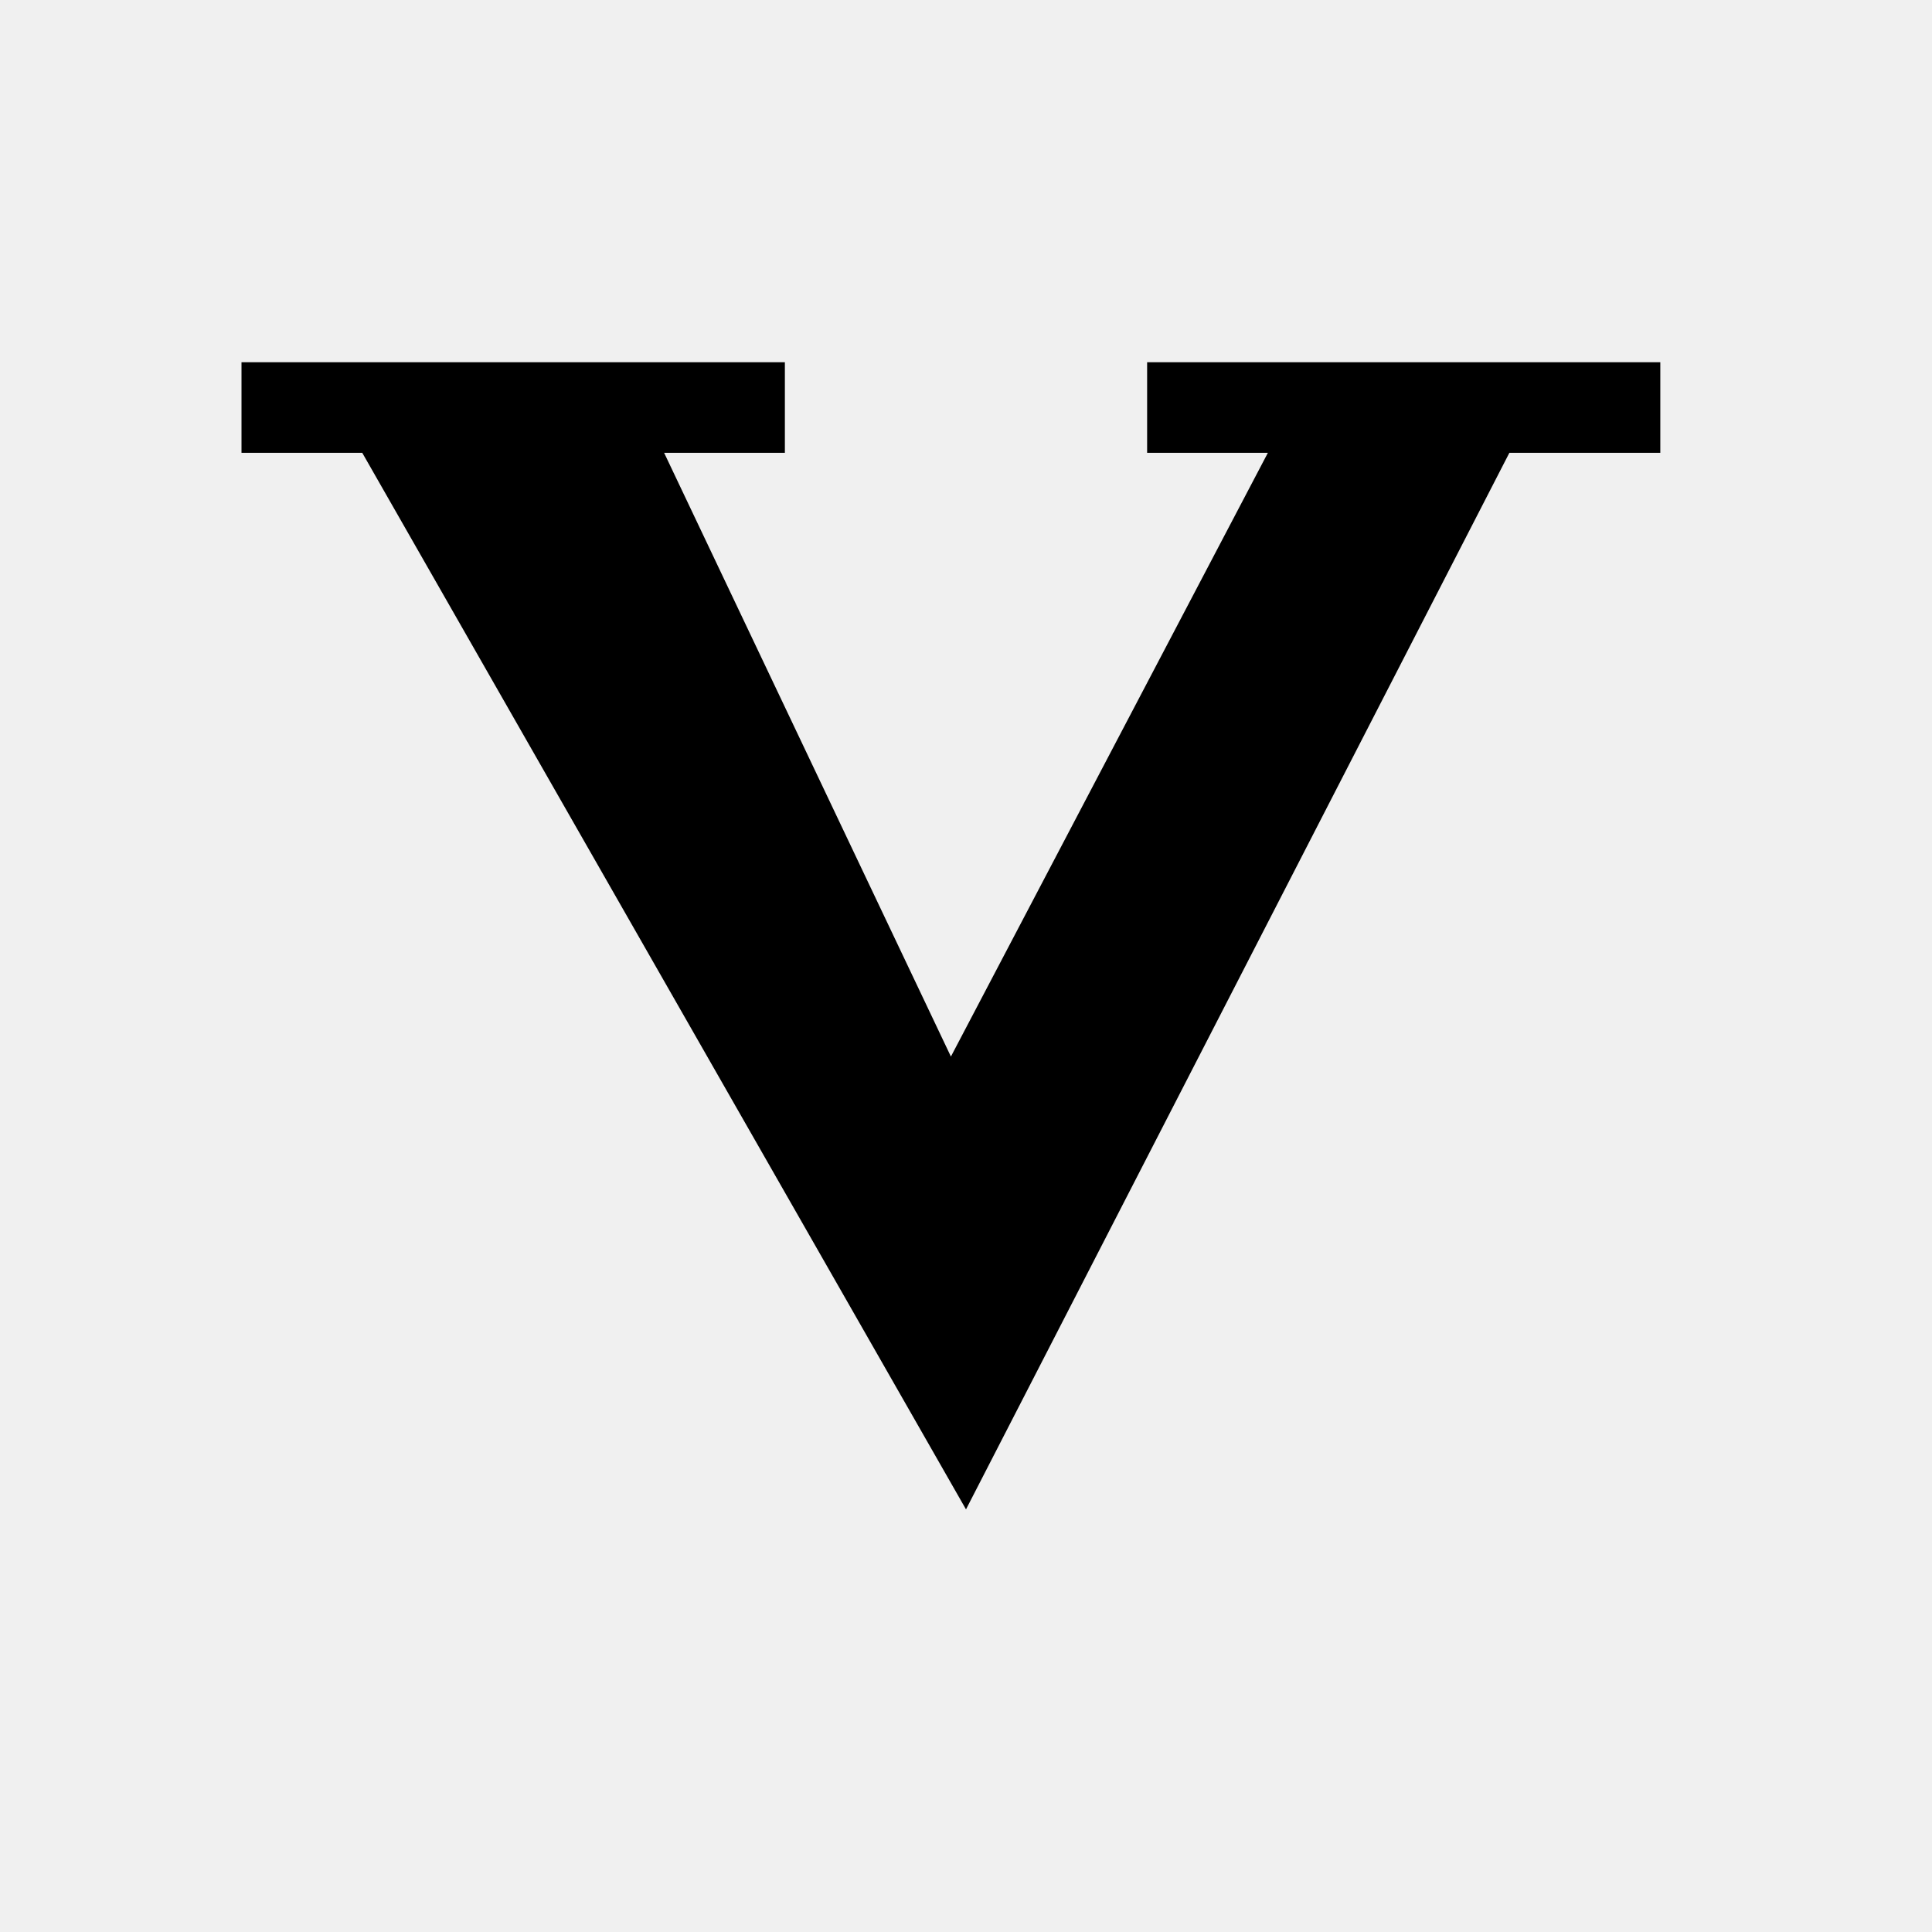
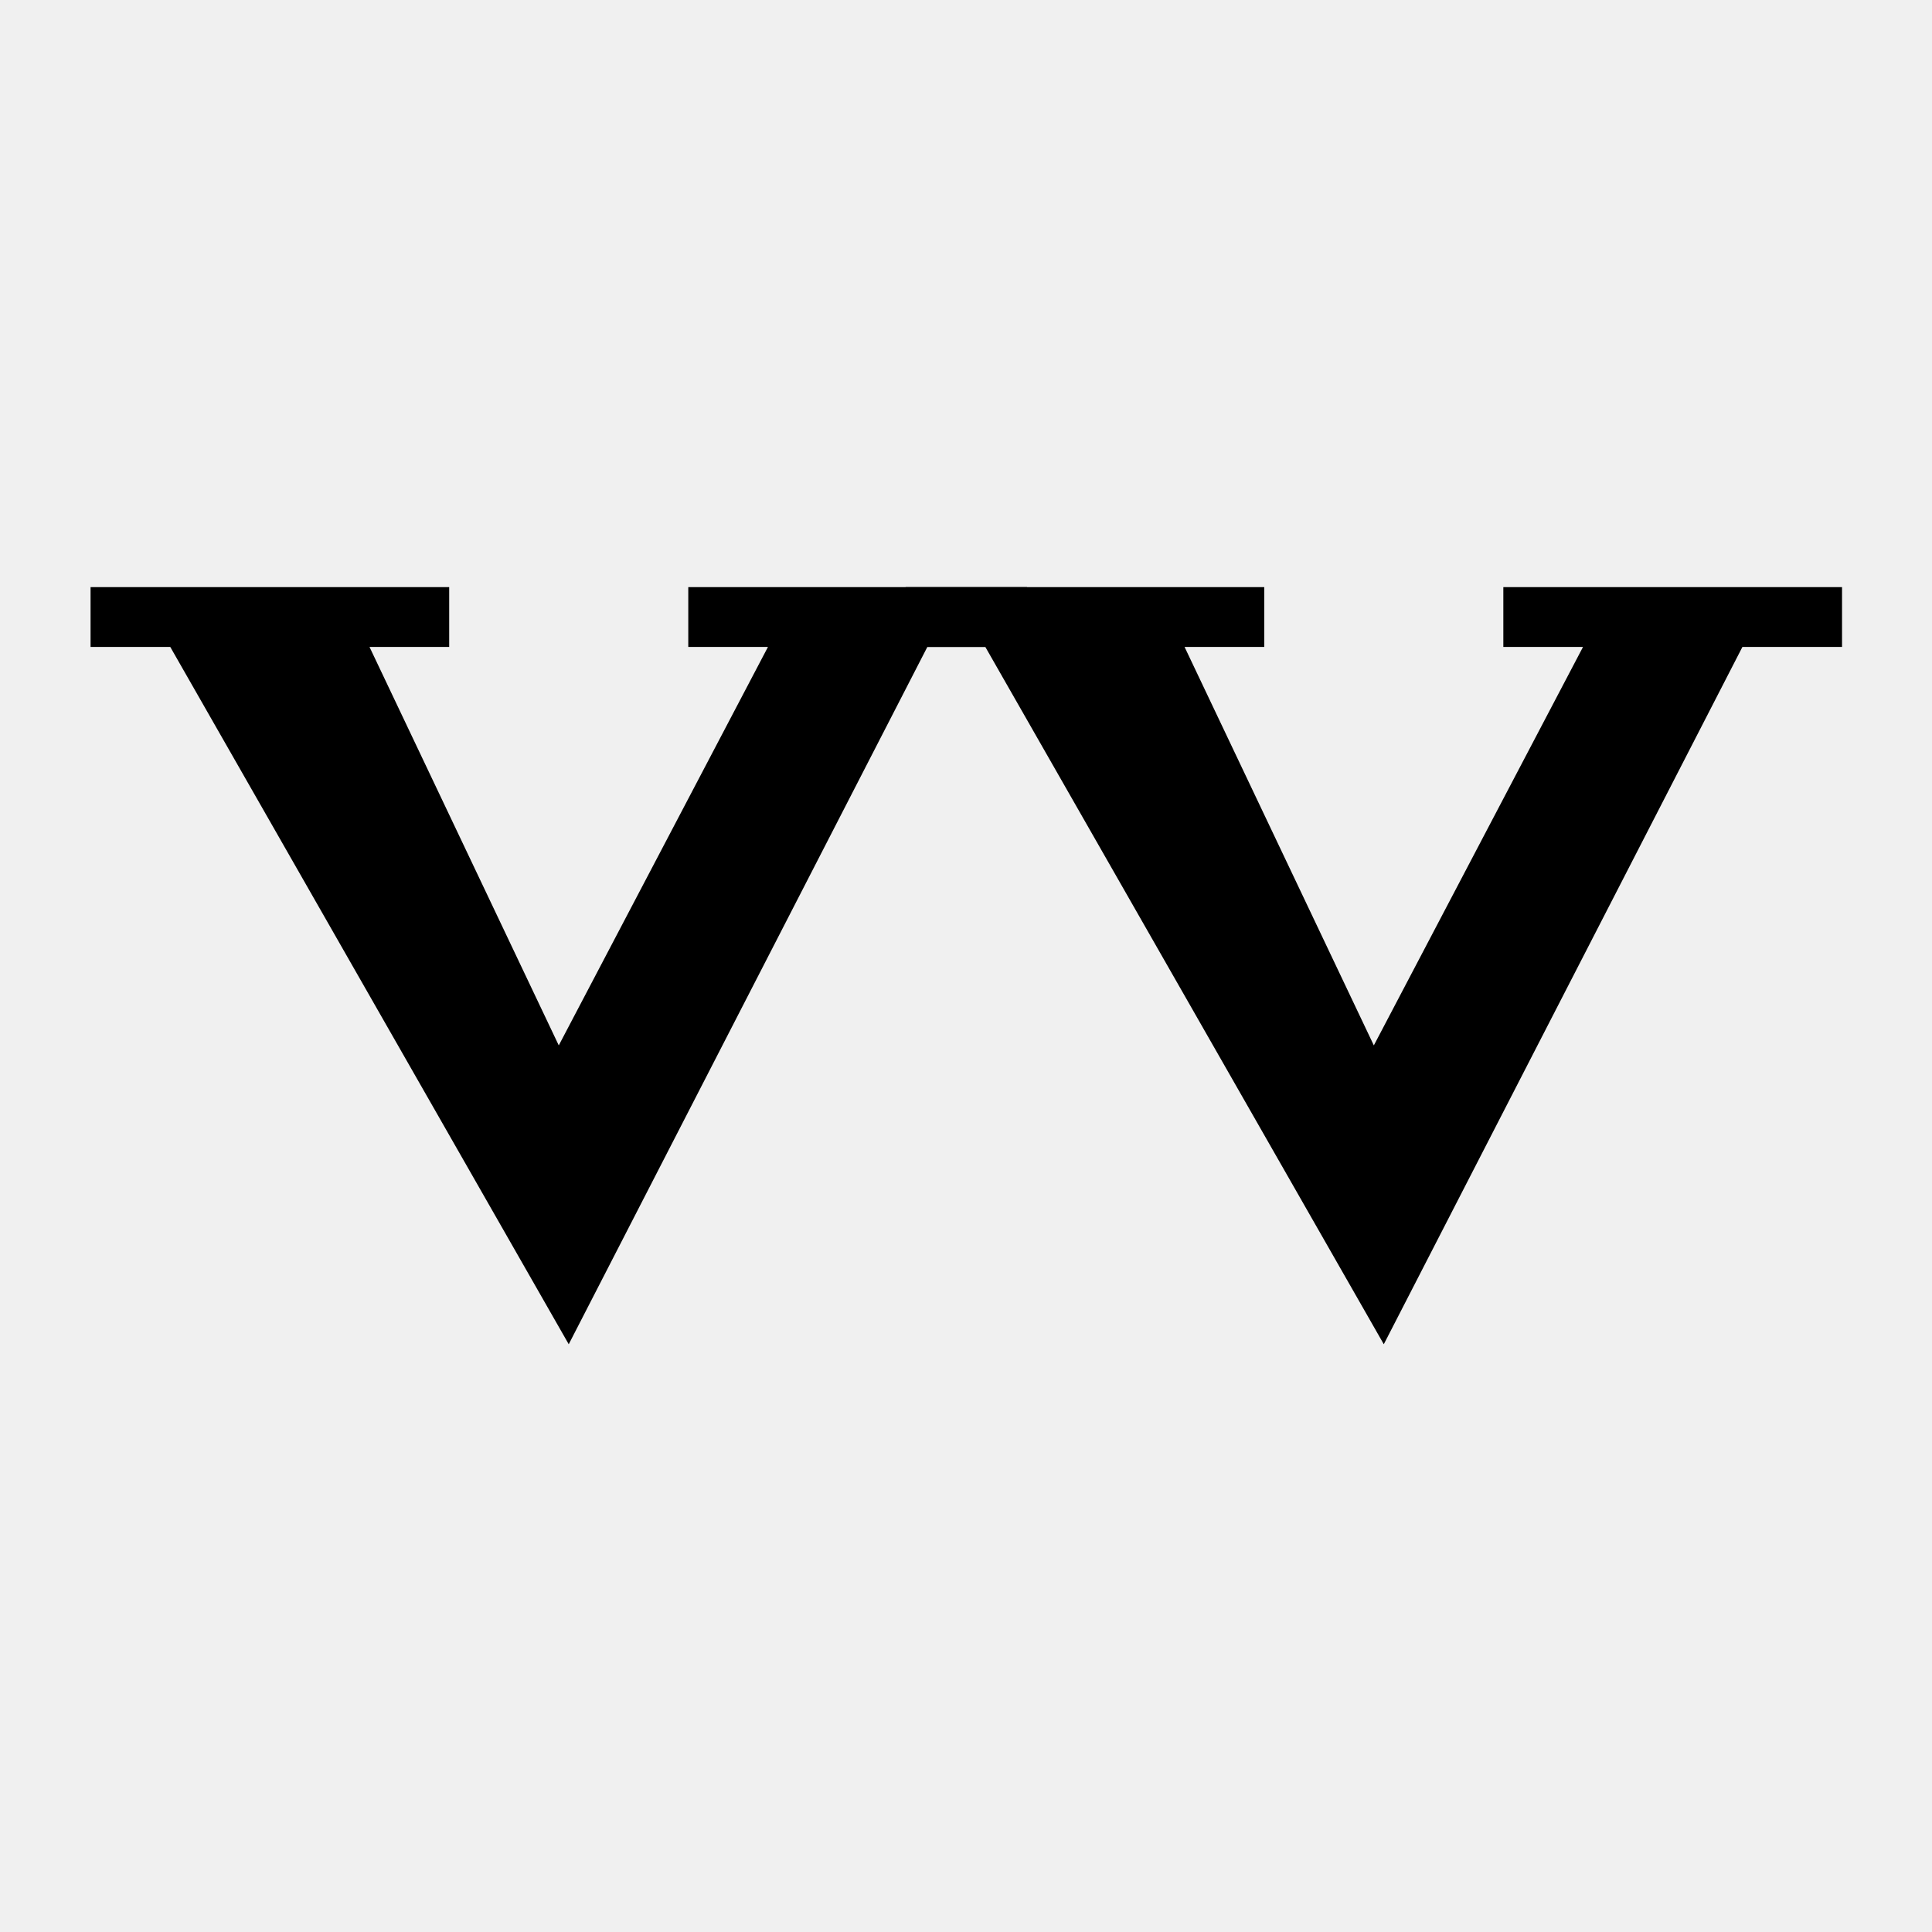
<svg xmlns="http://www.w3.org/2000/svg" fill="none" viewBox="0 0 128 128">
-   <path d="M16 24 L52 24 L52 30 L44 30 L63 70 L84 30 L76 30 L76 24 L110 24 L110 30 L100 30 L64 100 L24 30 L16 30 Z" />
+   <g>
+     <path transform="translate(-4.56 23.06) scale(0.66)" d="M16 24 L52 24 L52 30 L44 30 L63 70 L84 30 L76 30 L76 24 L110 24 L110 30 L100 30 L64 100 L24 30 L16 30 Z" />
+     <path transform="translate(49.44 23.06) scale(0.66)" d="M16 24 L52 24 L52 30 L44 30 L63 70 L84 30 L76 30 L76 24 L110 24 L110 30 L100 30 L64 100 L24 30 L16 30 Z" />
+   </g>
  <style>
        path { fill: #000; }
        @media (prefers-color-scheme: dark) {
            path { fill: #FFF; }
        }
    </style>
</svg>
